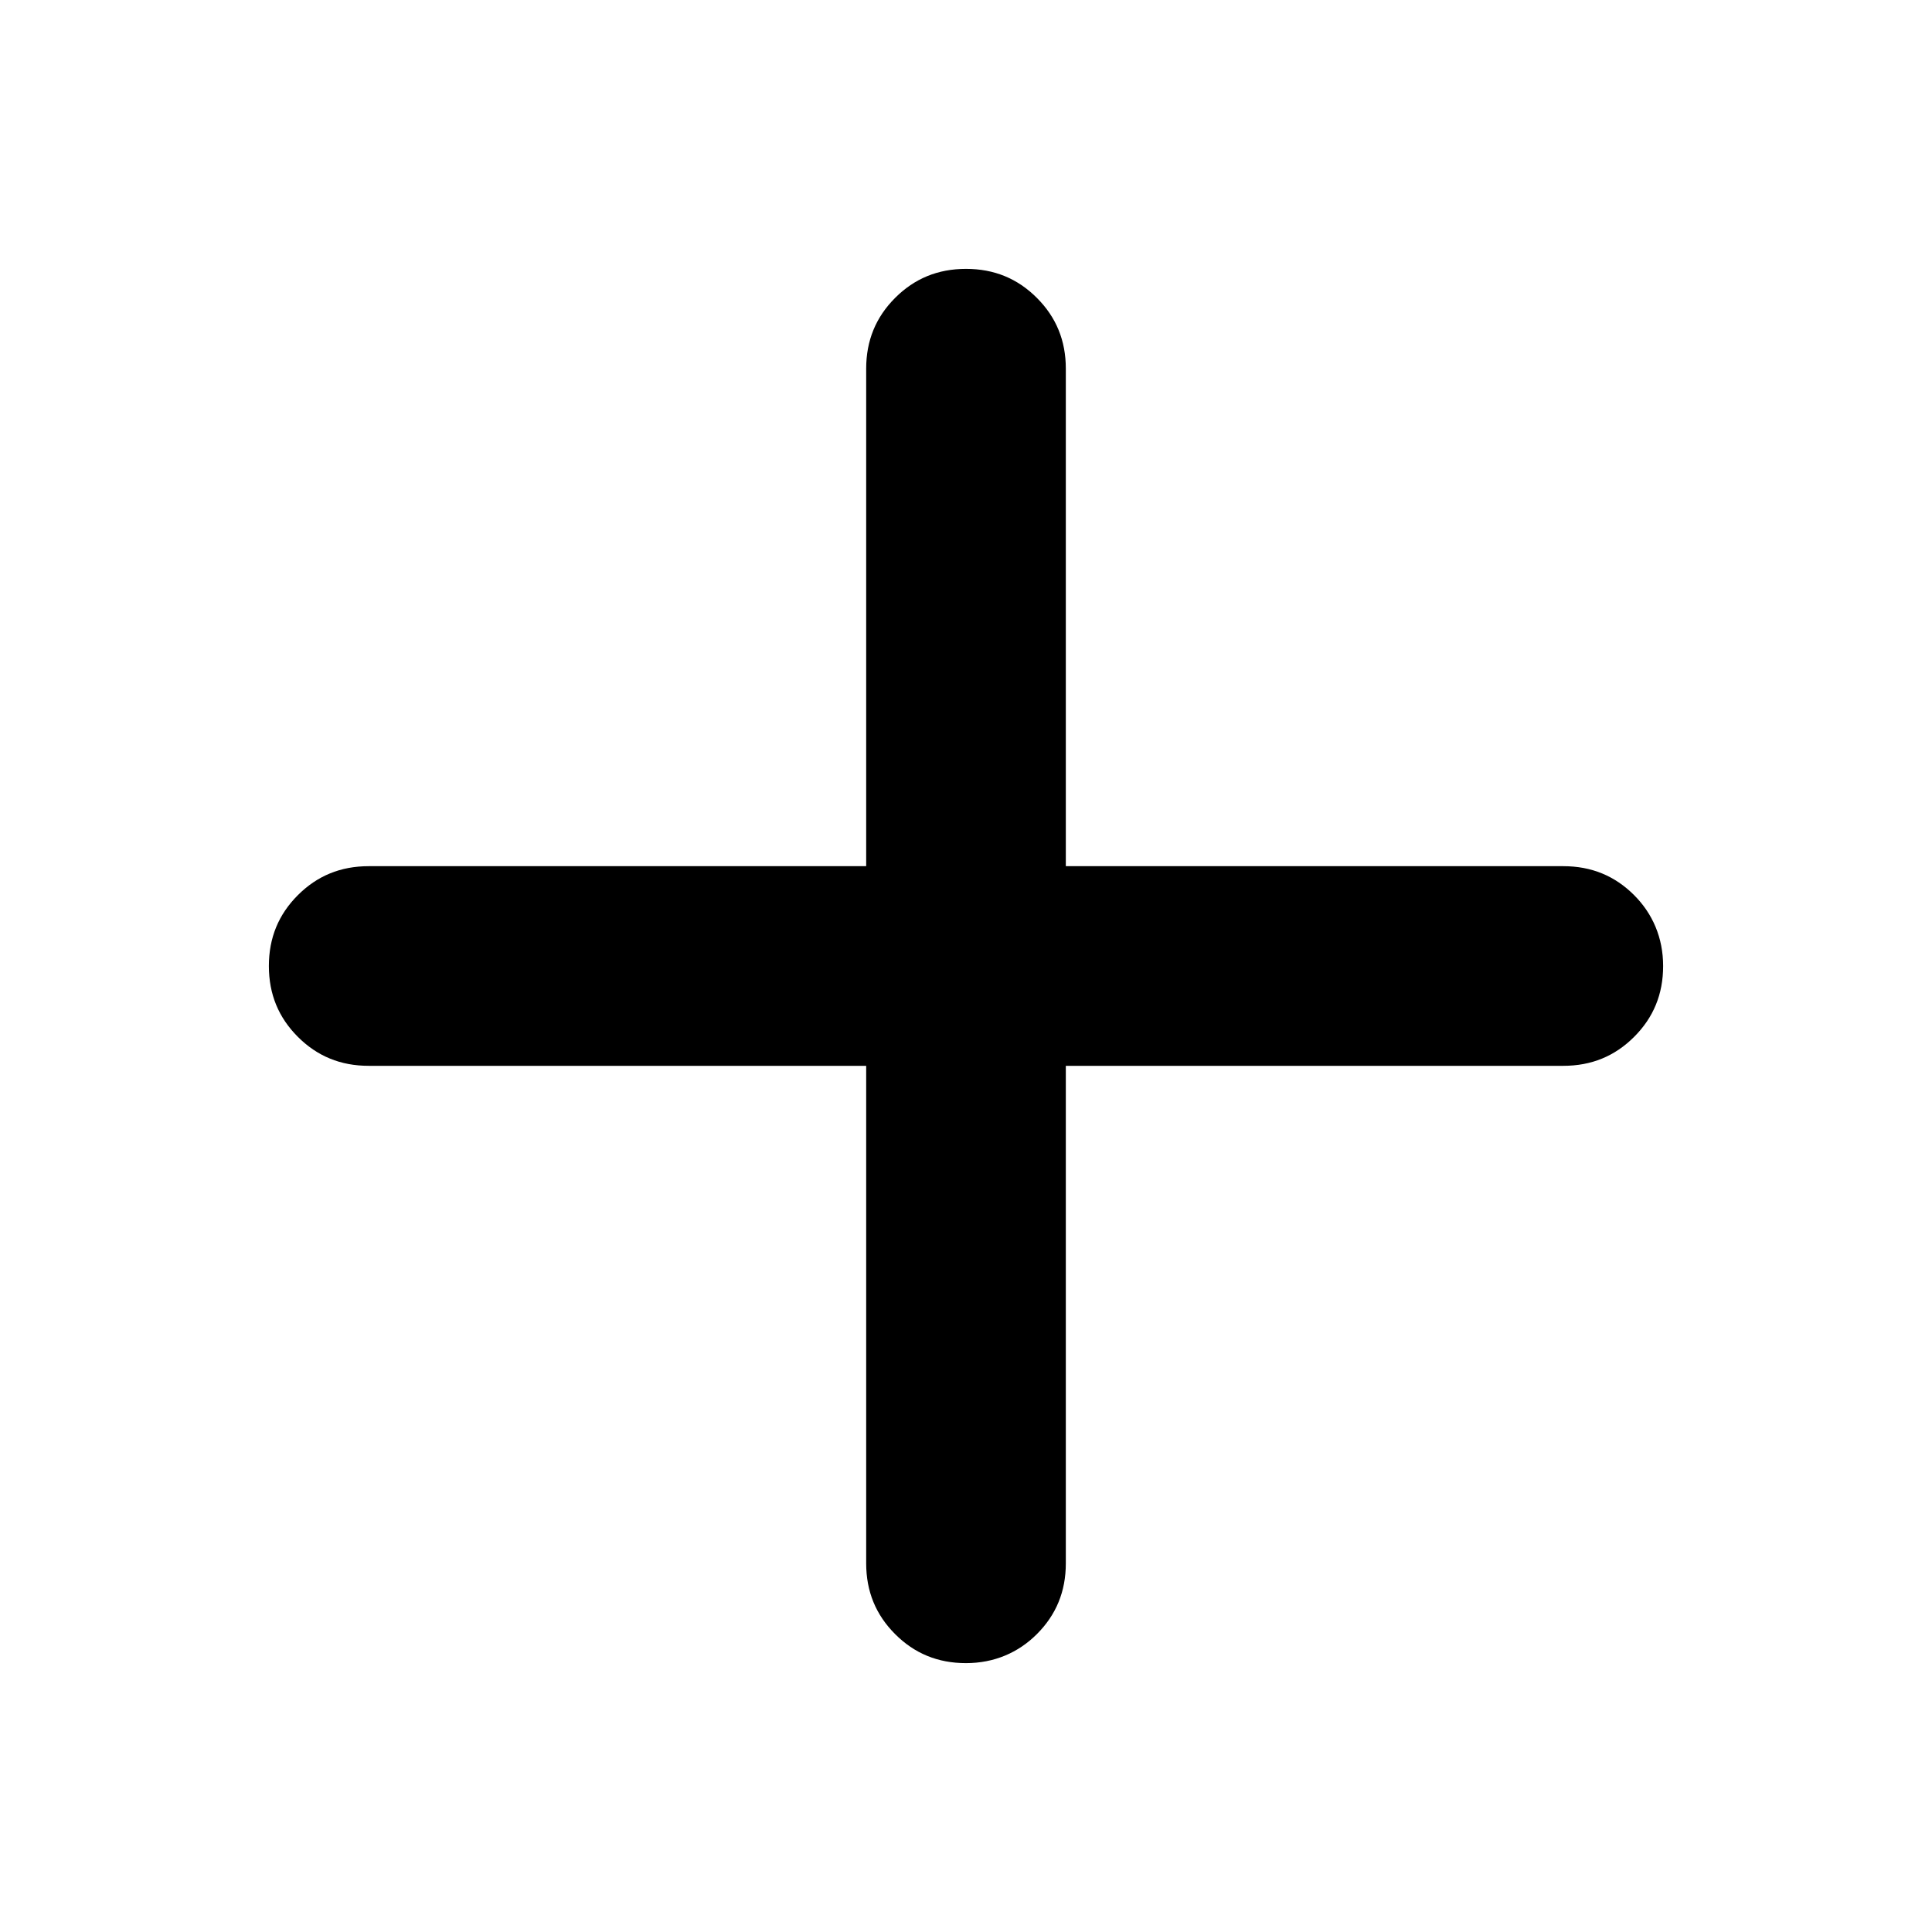
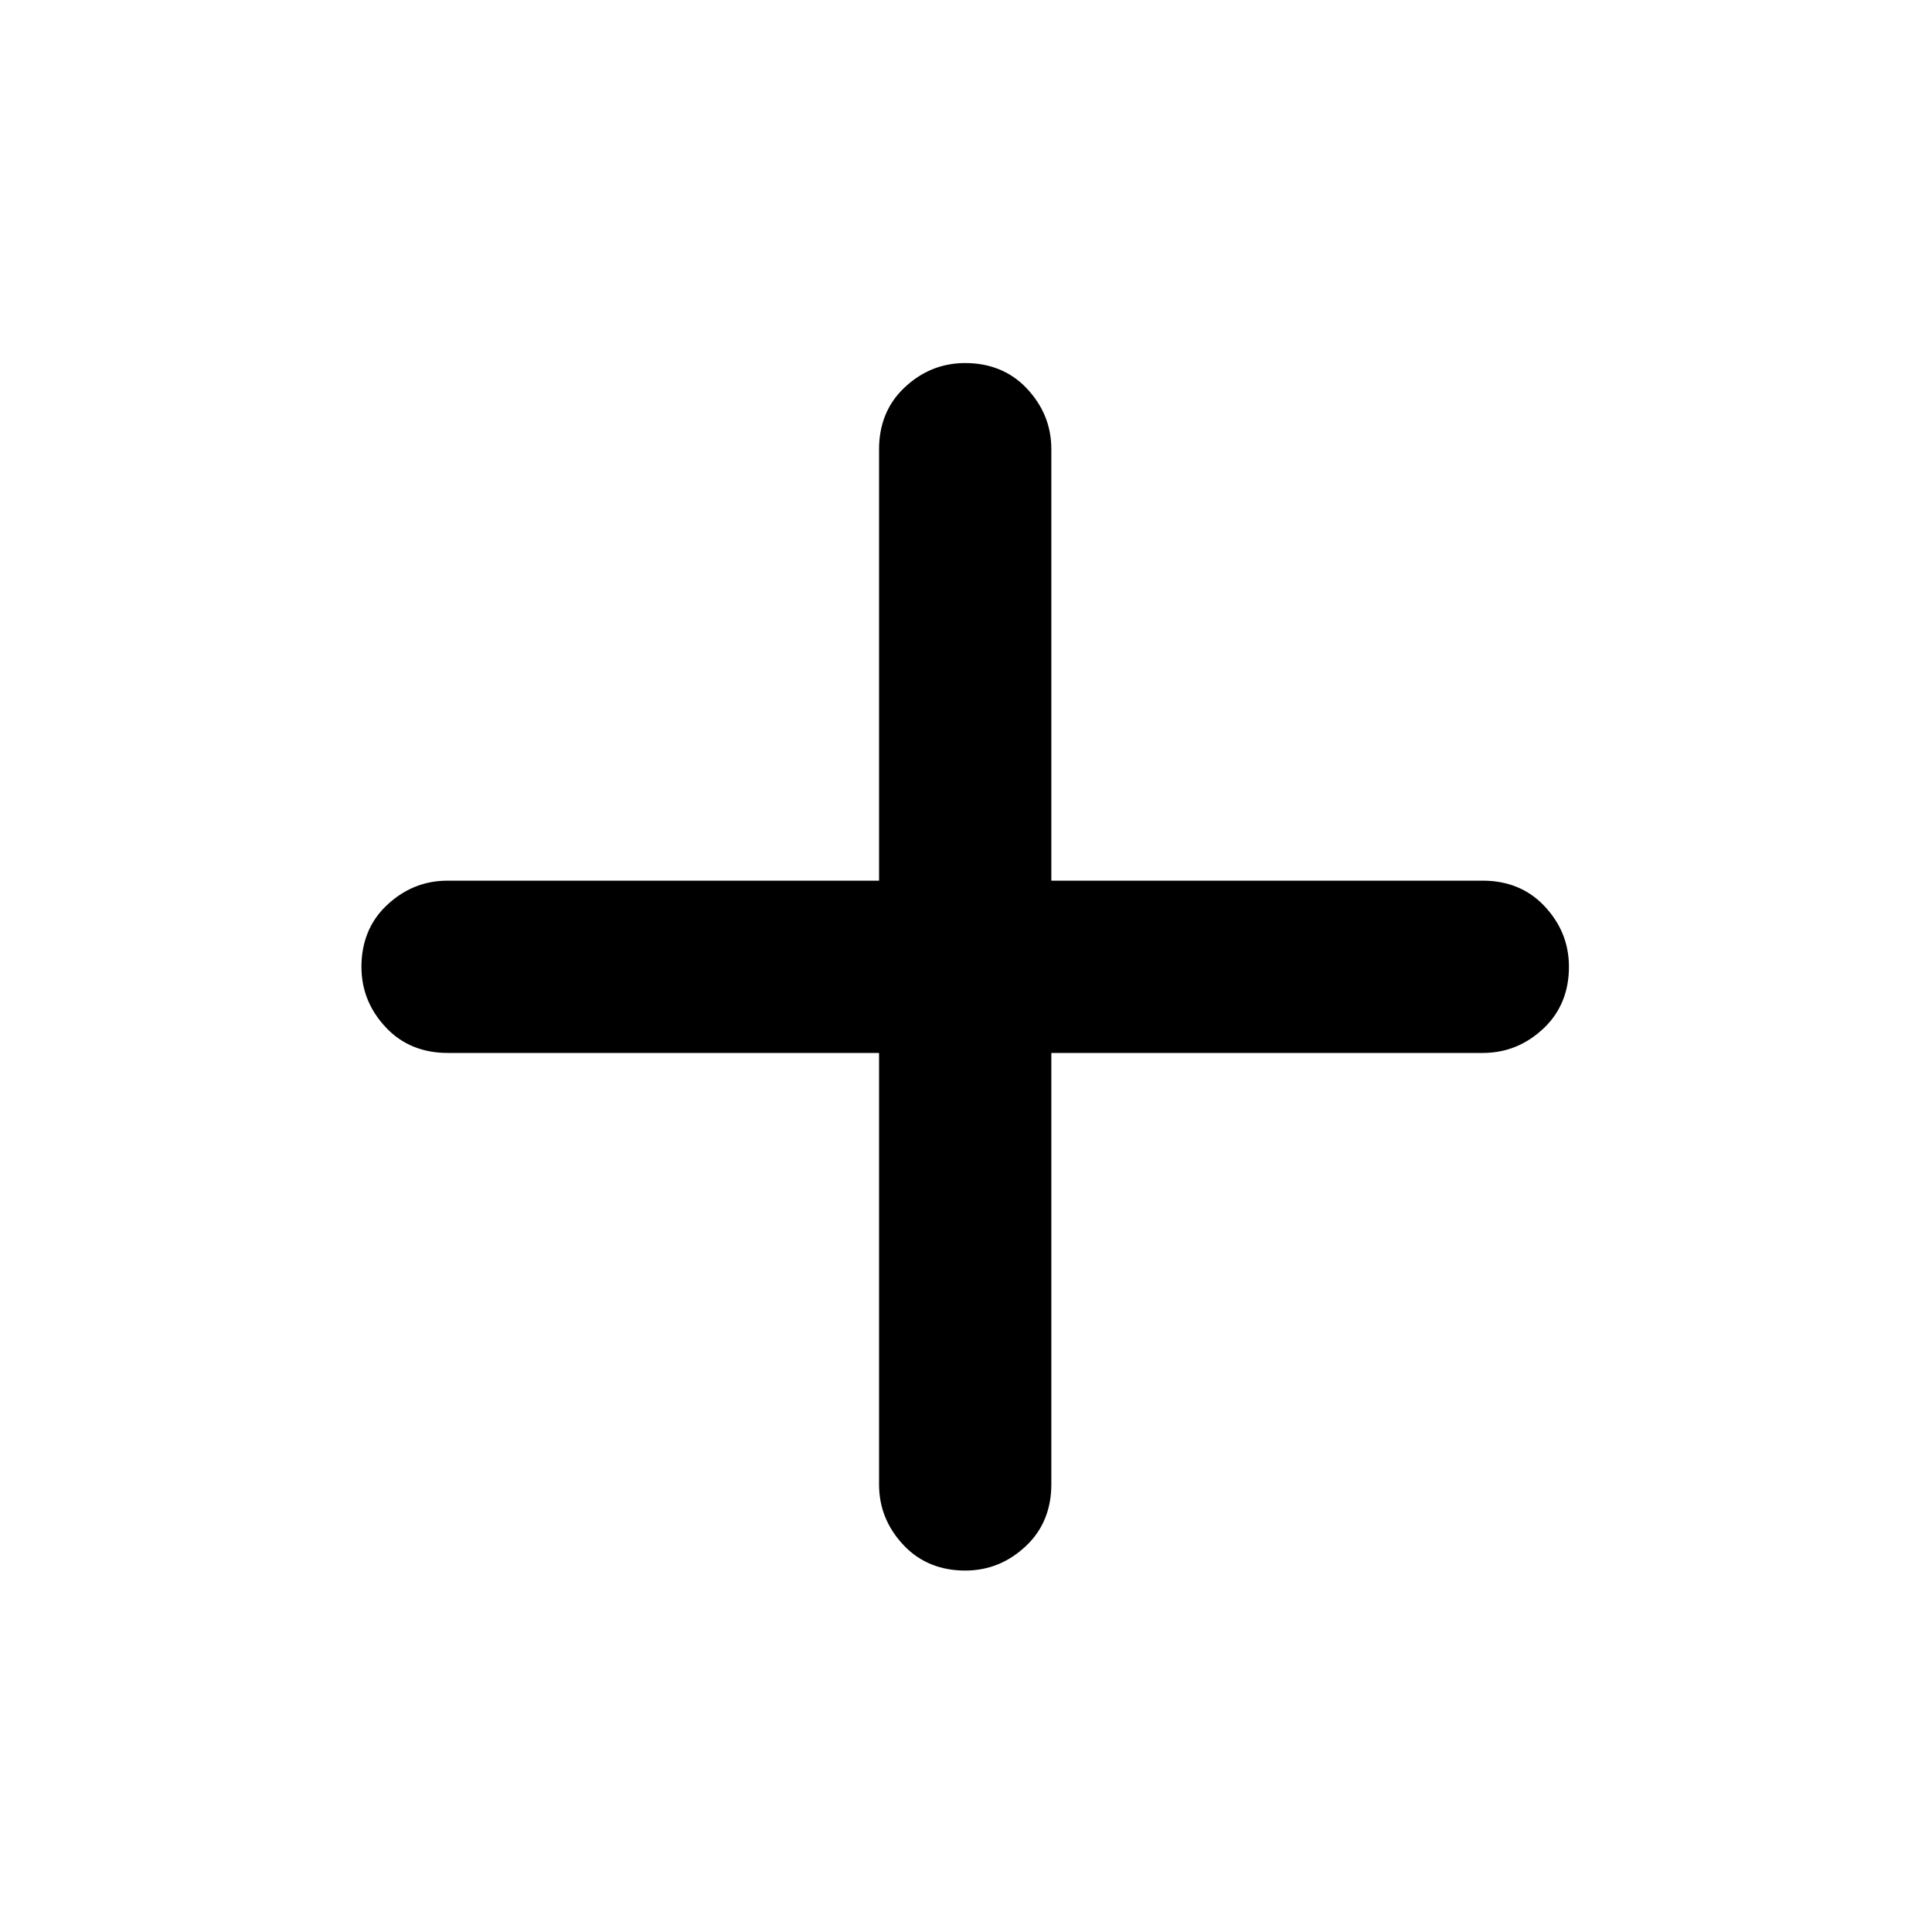
<svg xmlns="http://www.w3.org/2000/svg" viewBox="0 0 24 24">
-   <path d="M10.76,13.24h-6.18c-.35,0-.64-.12-.88-.36s-.36-.53-.36-.88.12-.64.36-.88.53-.36.88-.36h6.18v-6.18c0-.35.12-.64.36-.88s.53-.36.88-.36.64.12.88.36.36.53.36.88v6.18h6.18c.35,0,.64.12.88.36.23.23.36.53.36.88s-.12.64-.36.88-.53.36-.88.36h-6.18v6.18c0,.35-.12.64-.36.88-.23.23-.53.36-.88.36s-.64-.12-.88-.36-.36-.53-.36-.88v-6.18Z" />
+   <path d="M10.92,13.08h-5.36c-.3,0-.56-.1-.76-.31s-.31-.46-.31-.76.1-.56.31-.76.46-.31.76-.31h5.36v-5.36c0-.3.1-.56.31-.76s.46-.31.76-.31.56.1.76.31.31.46.31.76v5.36h5.36c.3,0,.56.1.76.31s.31.46.31.76-.1.56-.31.76-.46.31-.76.31h-5.36v5.36c0,.3-.1.56-.31.76s-.46.31-.76.31-.56-.1-.76-.31-.31-.46-.31-.76v-5.36Z" />
</svg>
